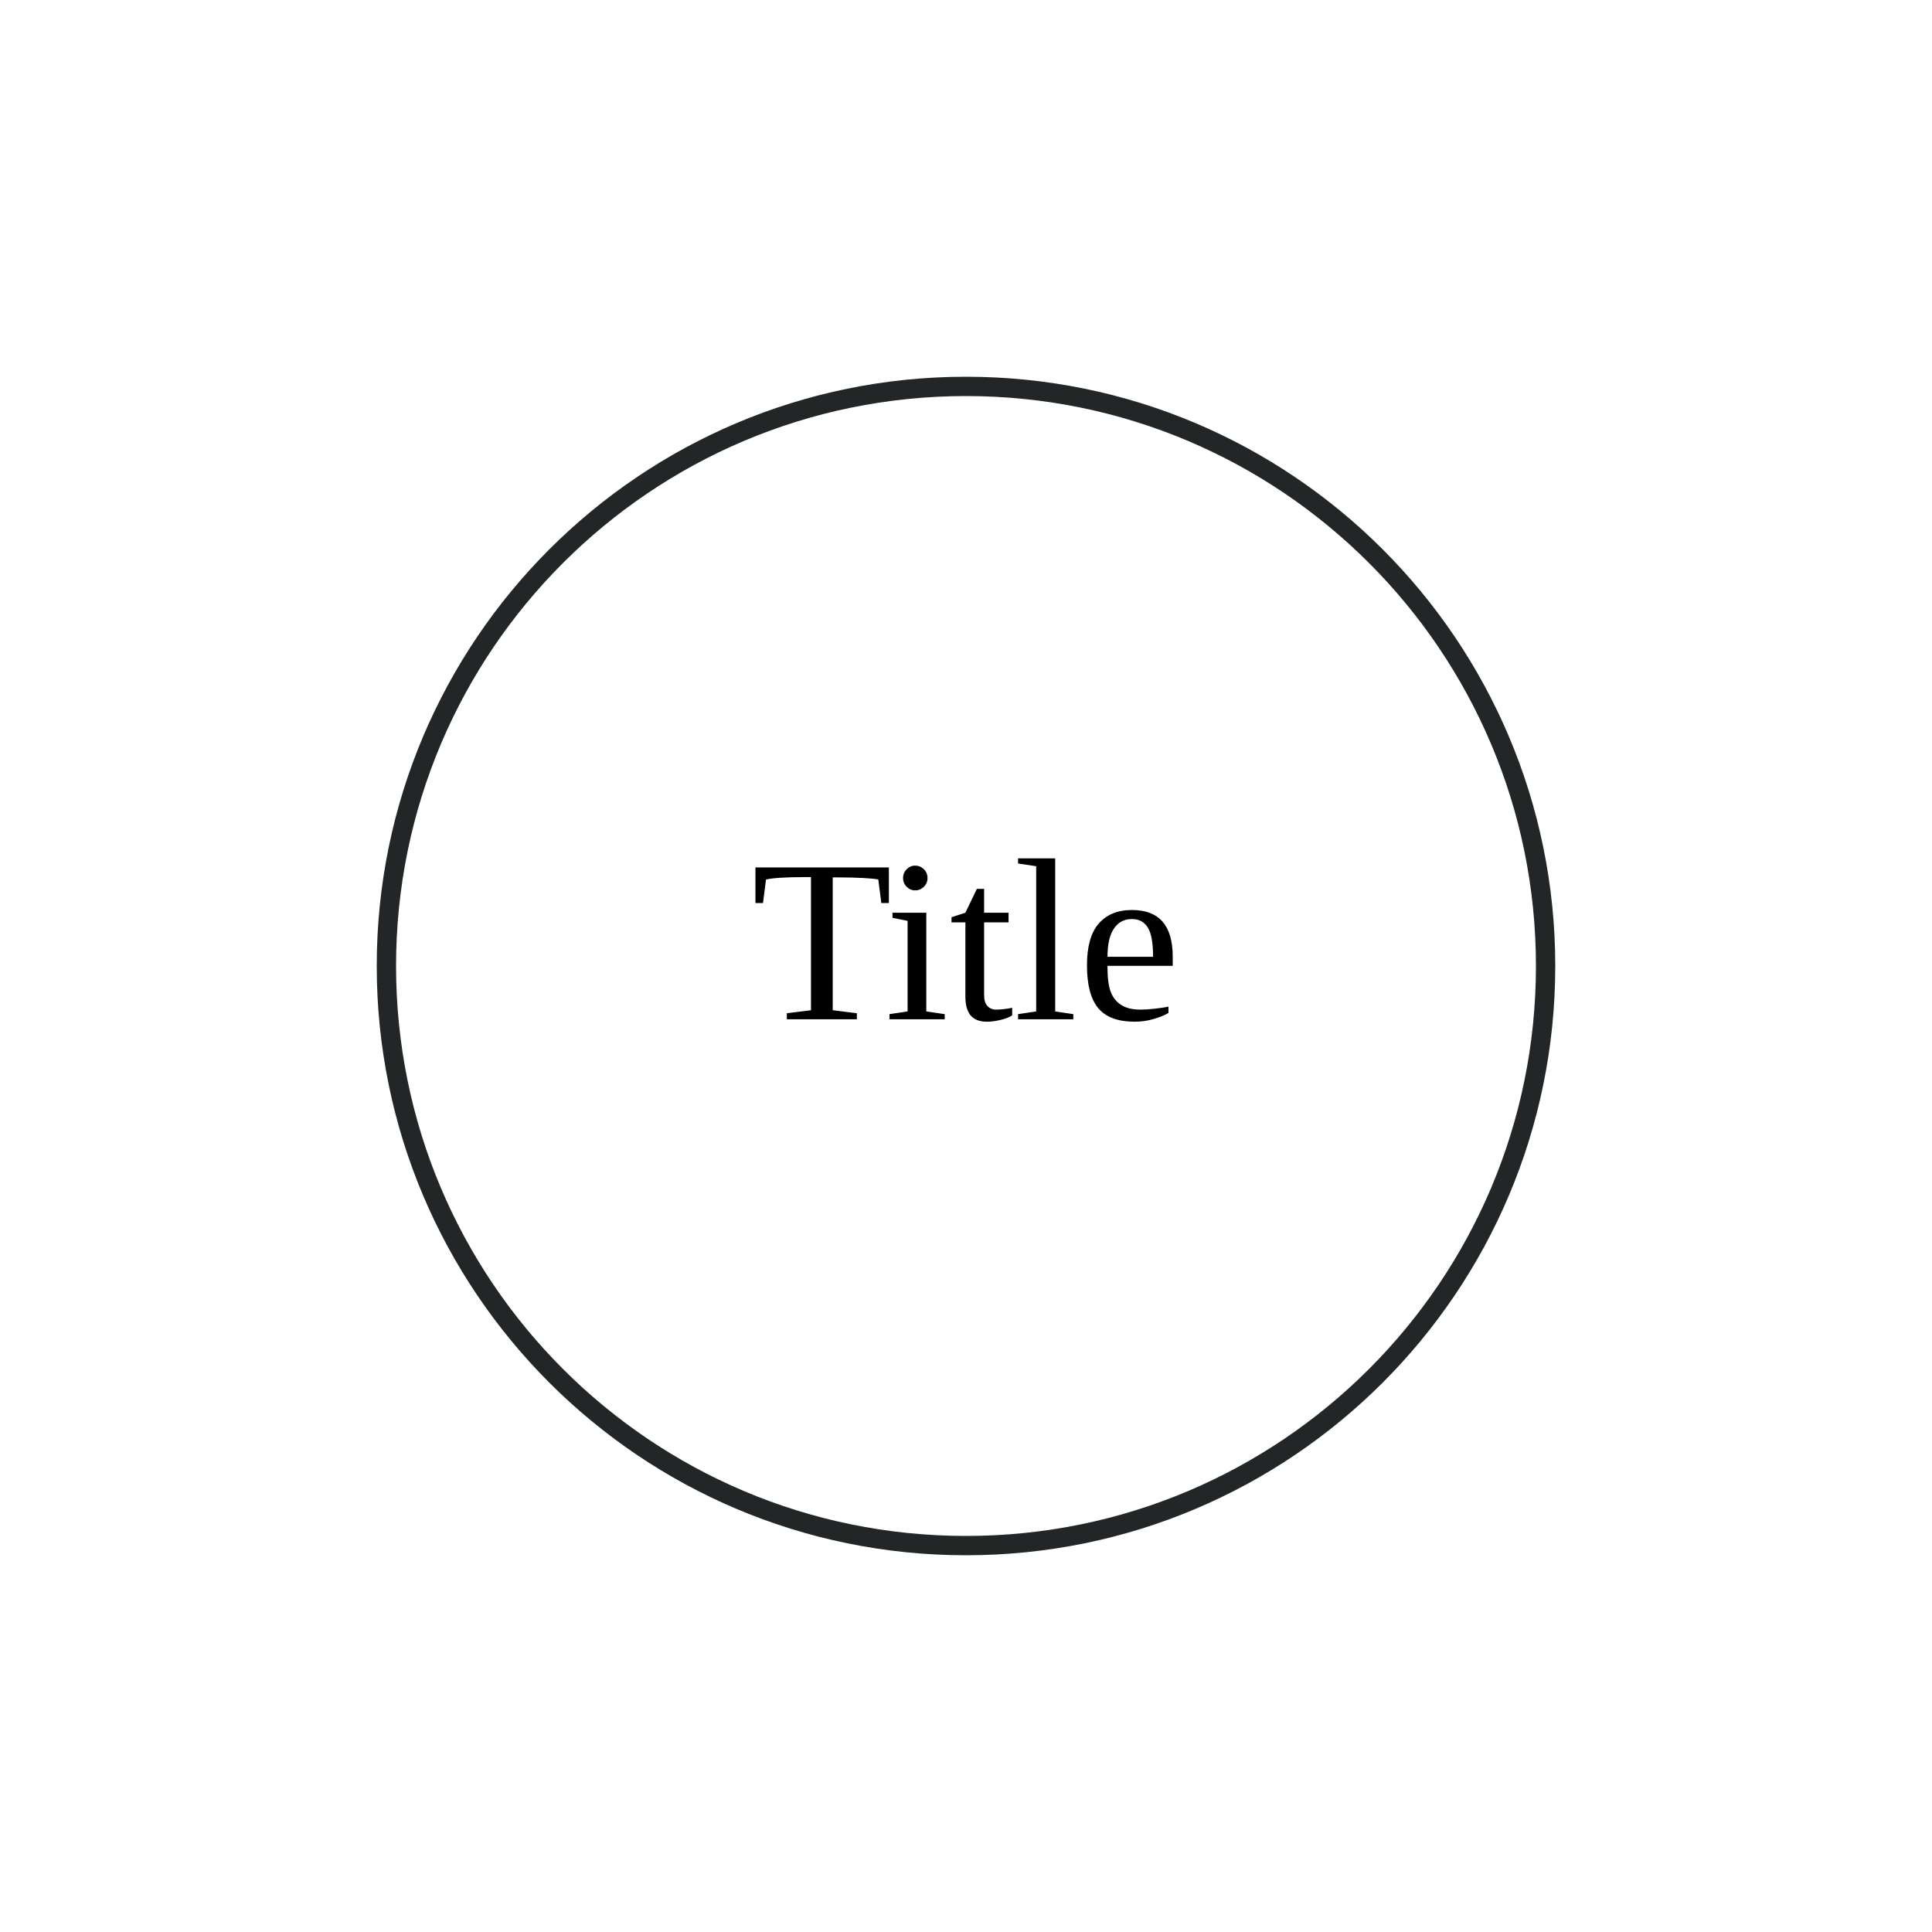
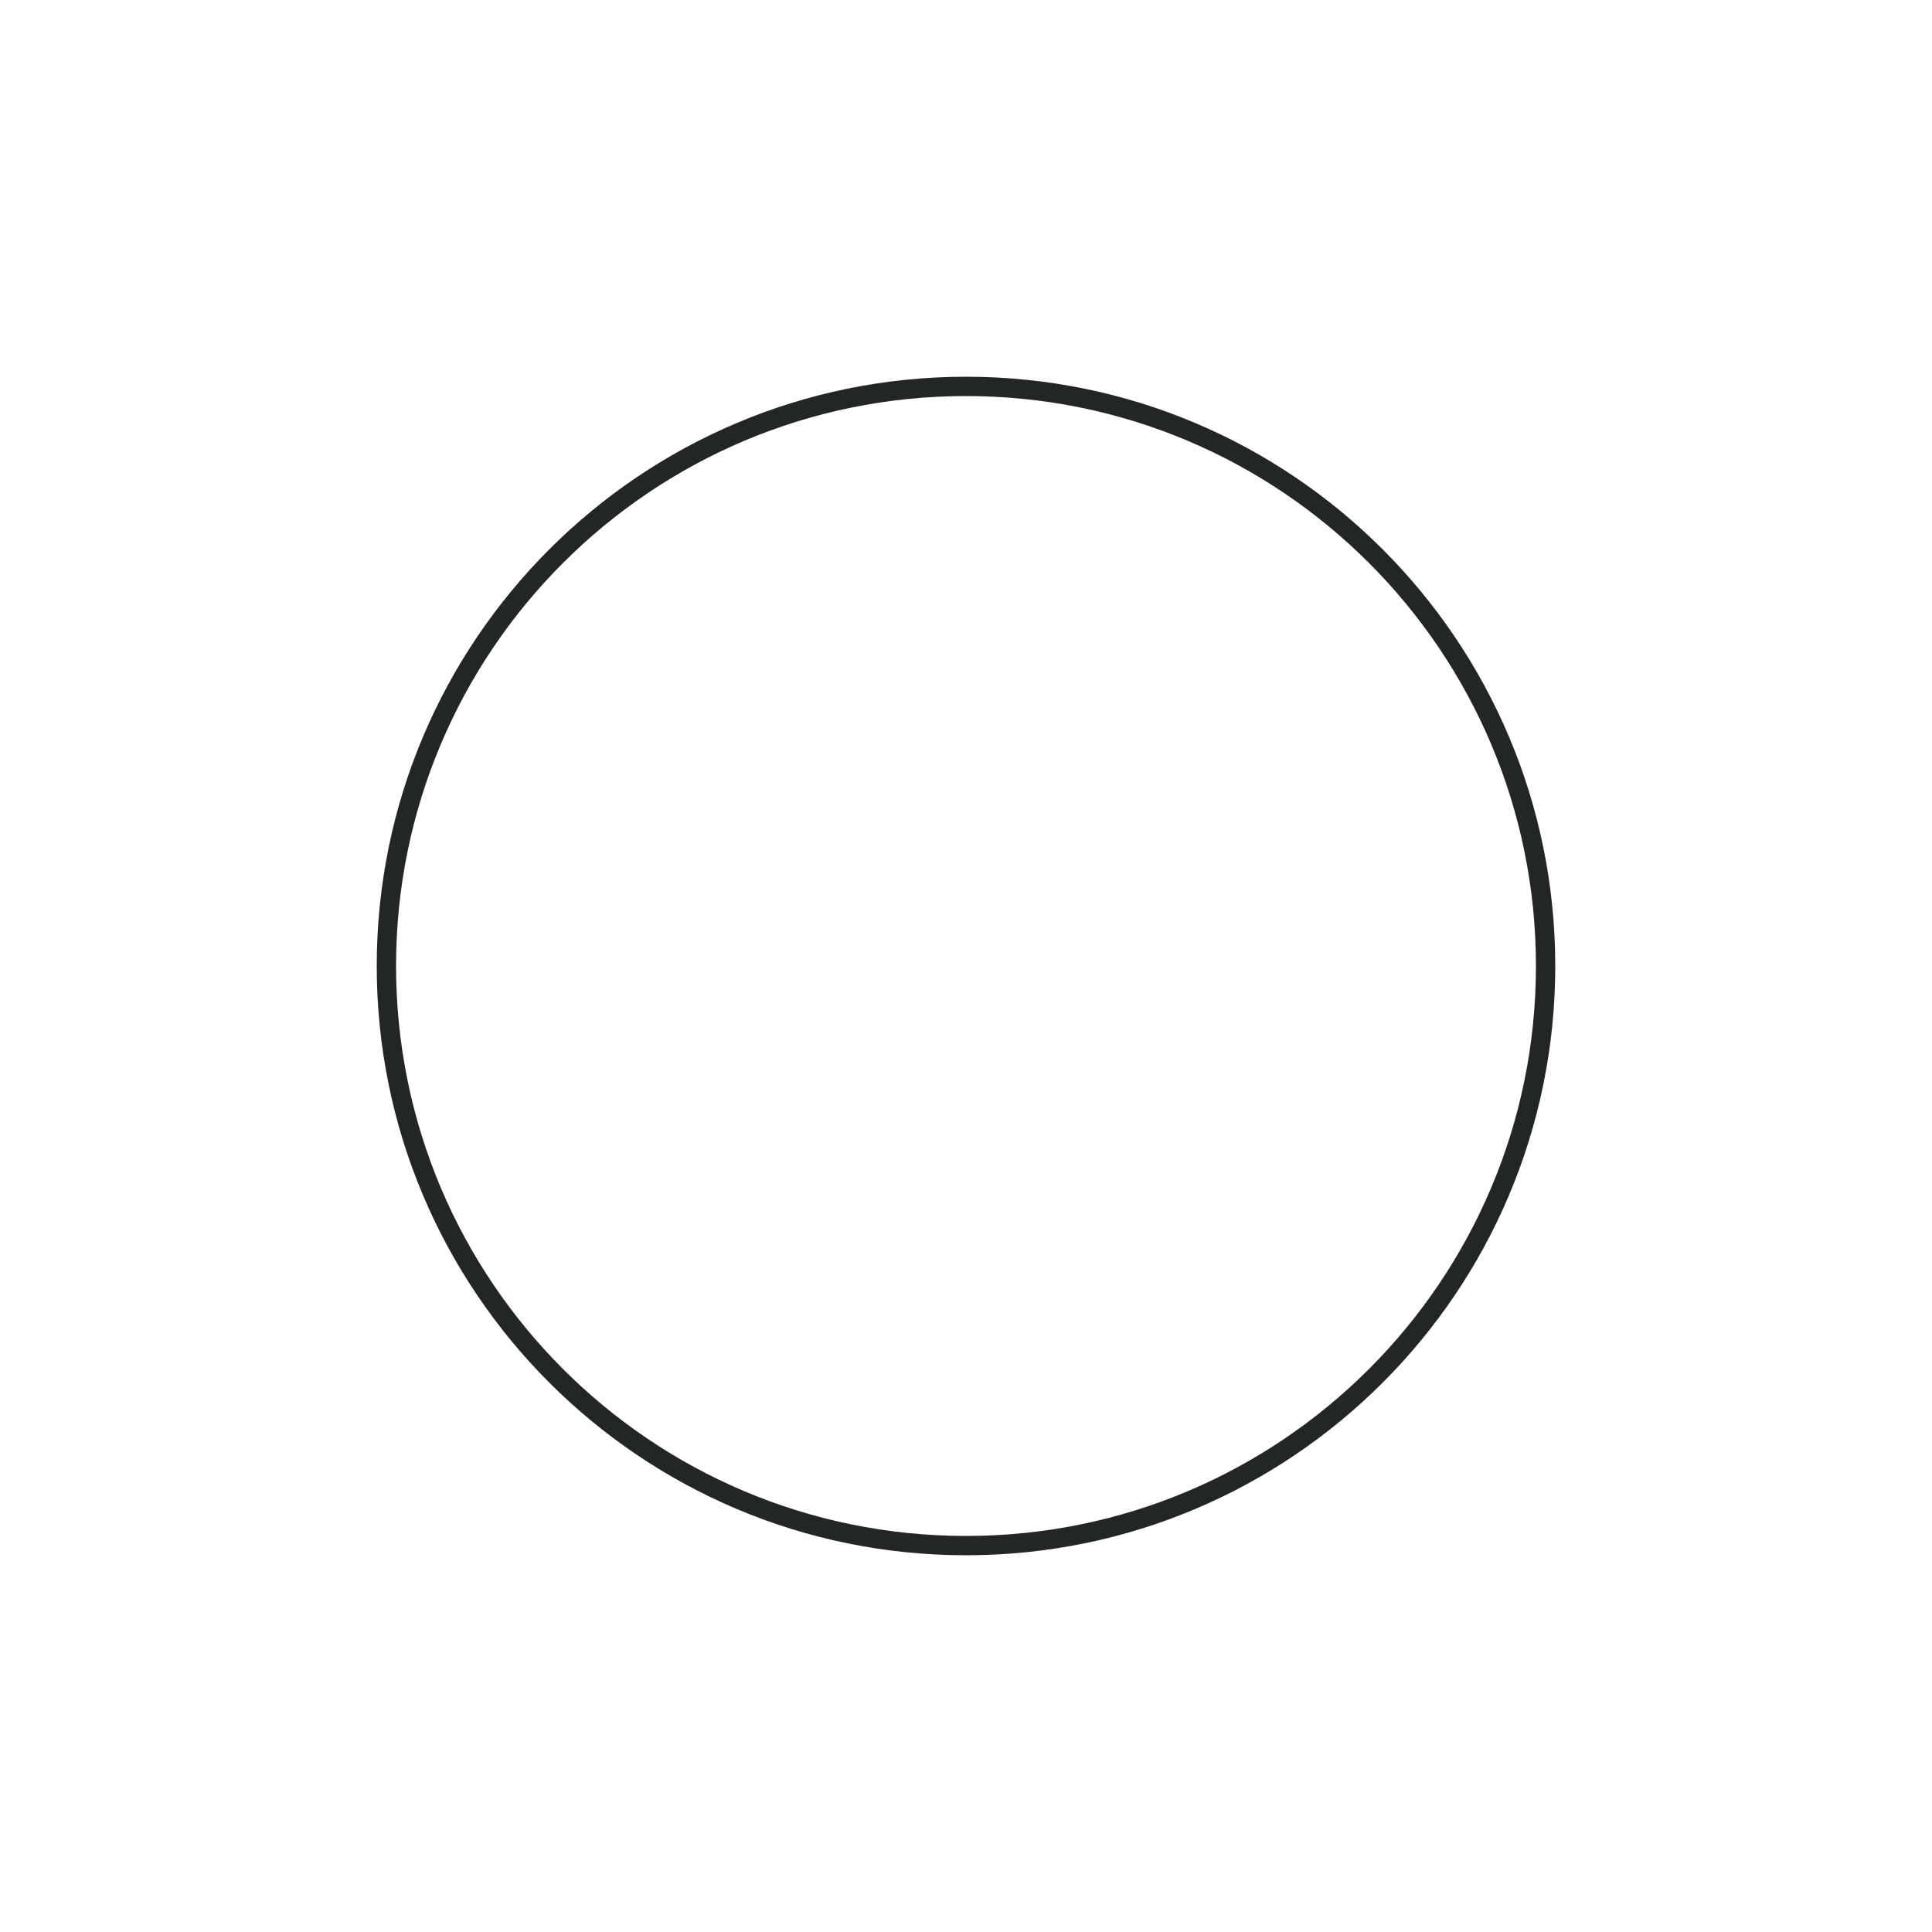
<svg xmlns="http://www.w3.org/2000/svg" class="circularprogress" viewBox="0 0 100 100" version="1.1">
  <defs>
    <filter id="inset-shadow">
      <feFlood flood-color="black" />
      <feComposite operator="out" in2="SourceGraphic" />
      <feGaussianBlur stdDeviation="1.5" />
      <feComposite operator="atop" in2="SourceGraphic" />
    </filter>
    <filter id="drop-shadow">
      <feDropShadow dx="0" dy="0" stdDeviation="0.5" flood-color="black" flood-opacity="0.2" />
    </filter>
  </defs>
  <circle filter="url(#inset-shadow)" r="30" cx="50" cy="50" fill="none" stroke="#474b4f" />
-   <text class="title" x="50" y="50" text-anchor="middle" dominant-baseline="middle">Title</text>
+   <text class="title" x="50" y="50" text-anchor="middle" dominant-baseline="middle" />
</svg>
